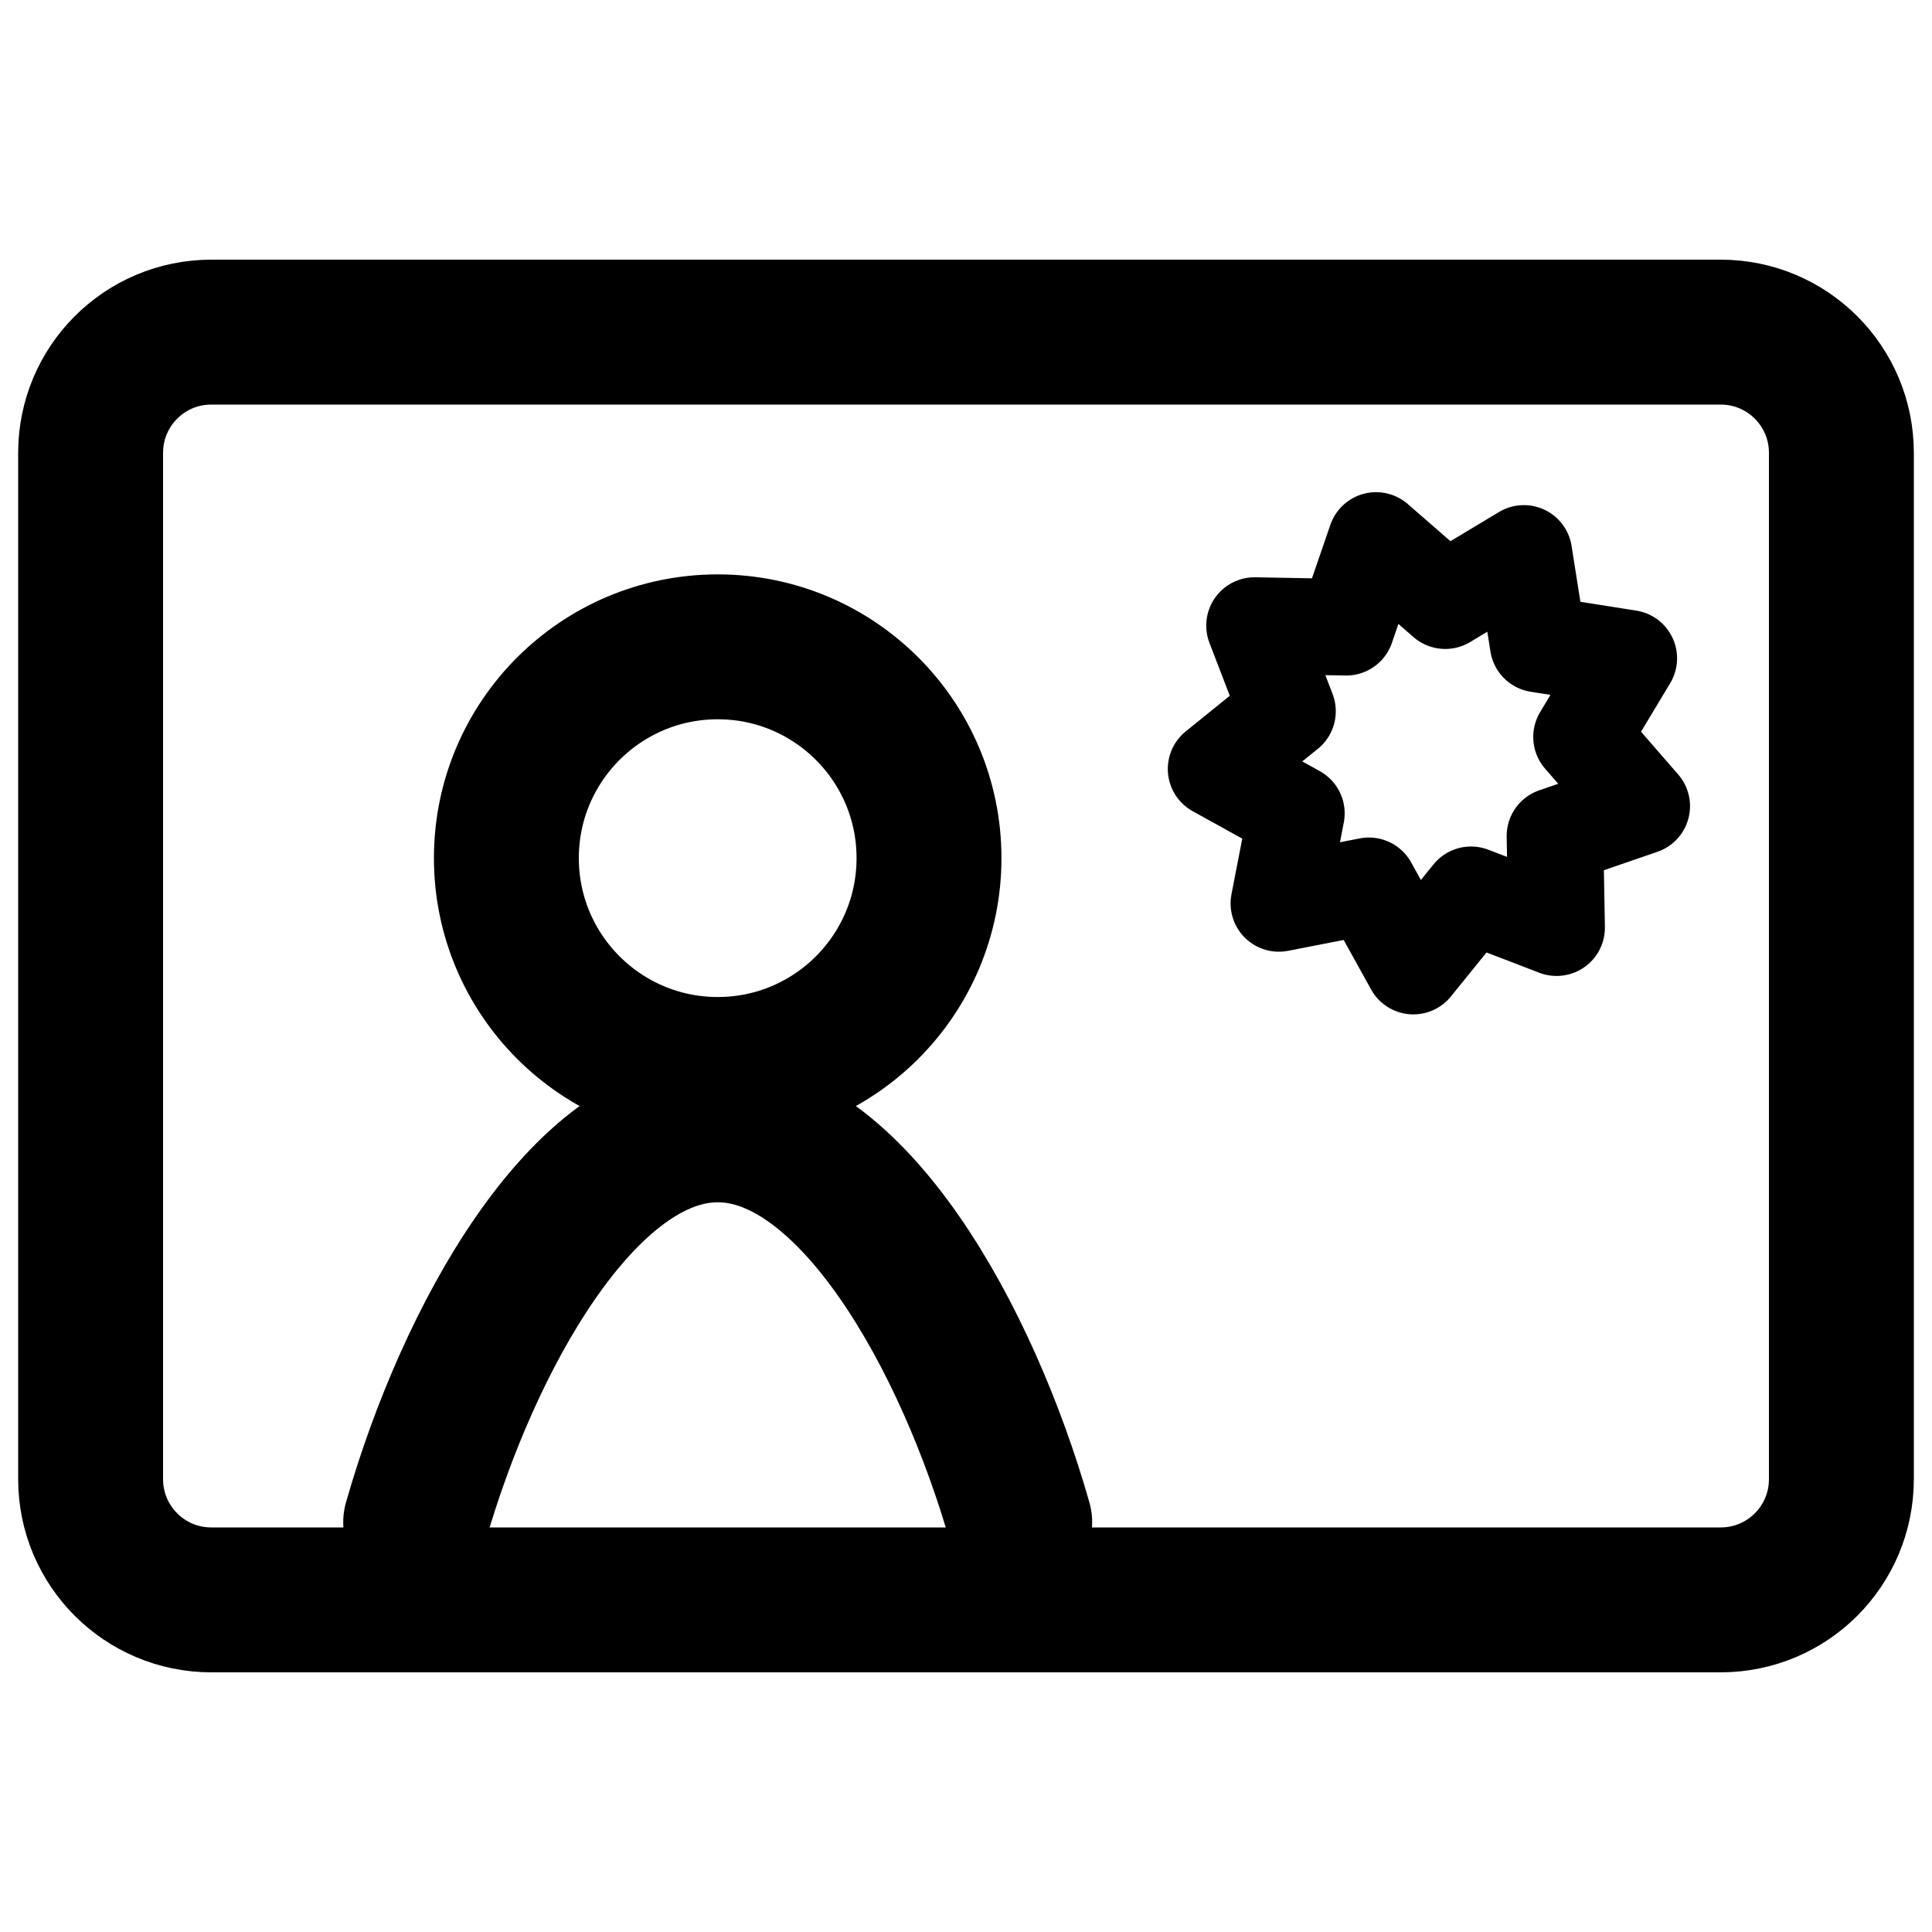
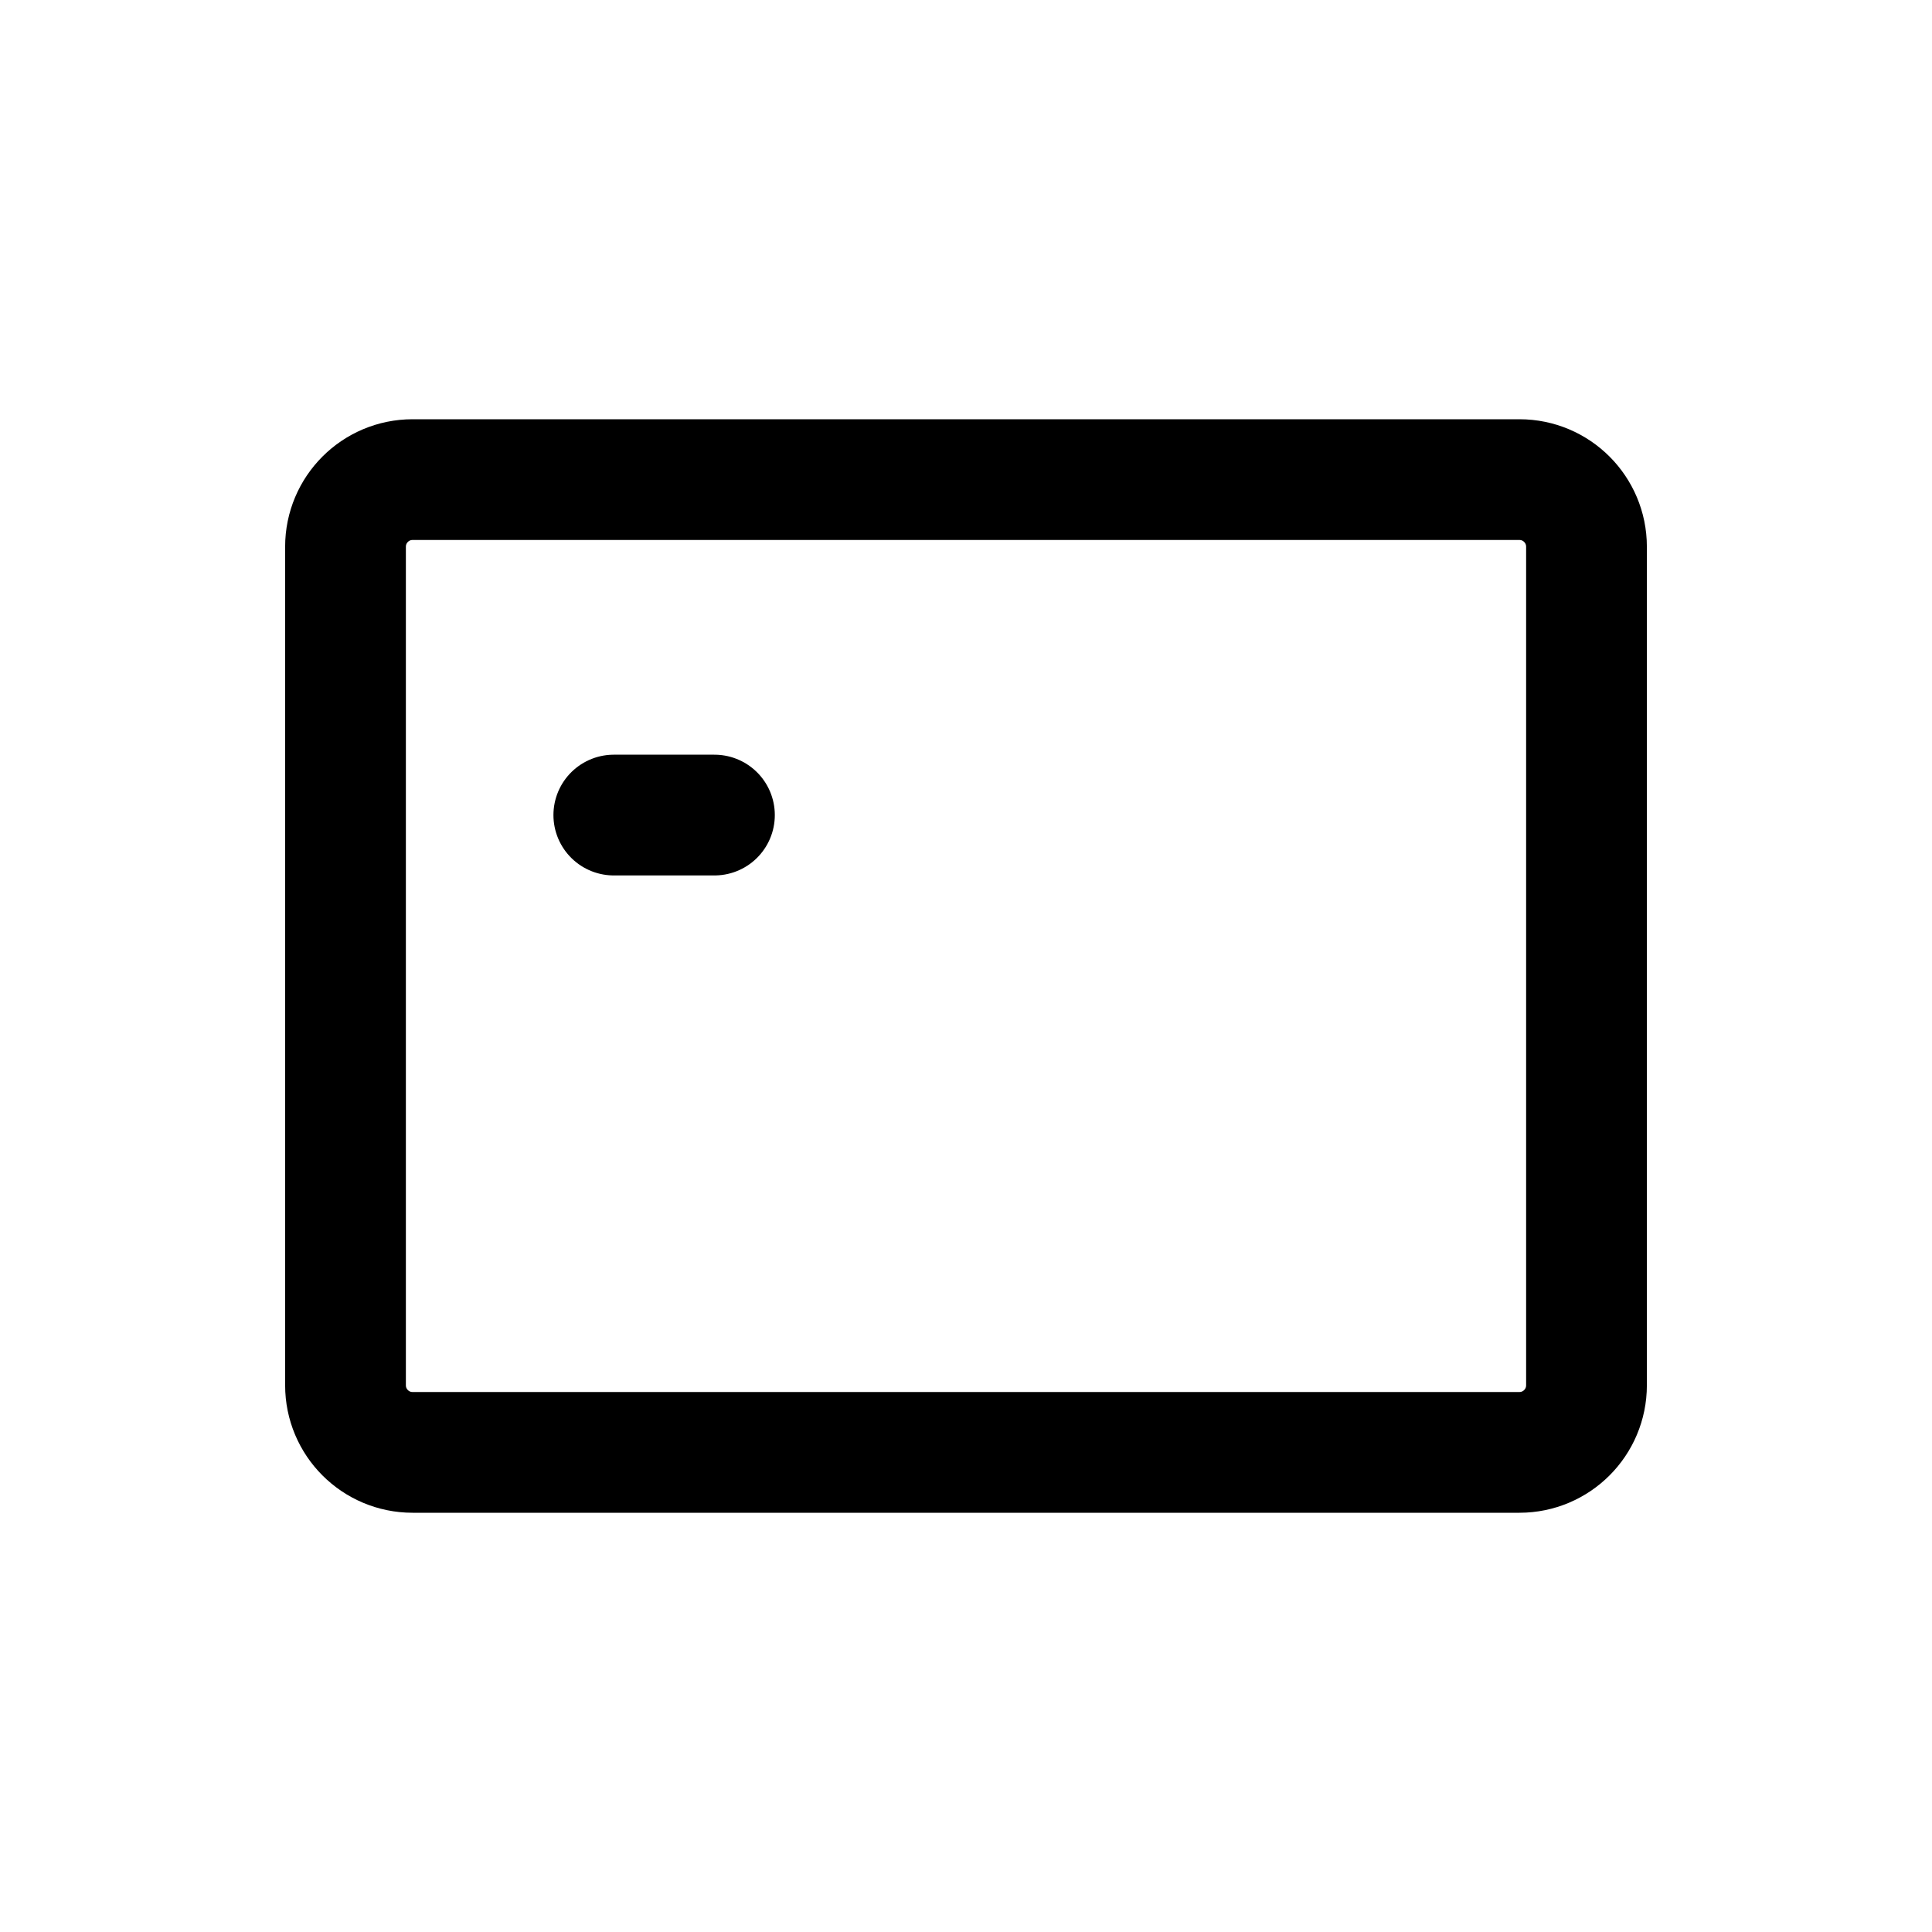
- <svg width="20" height="20" viewBox="0 0 20 20" fill="none">
-   <path d="M2.188 16.562H17.812C18.503 16.562 19.062 16.003 19.062 15.312V4.688C19.062 3.997 18.503 3.438 17.812 3.438H10H6.094H2.188C1.497 3.438 0.938 3.997 0.938 4.688V15.312C0.938 16.003 1.497 16.562 2.188 16.562Z" stroke="black" stroke-width="1.5" stroke-linecap="round" stroke-linejoin="round" />
-   <path d="M4.303 15.758C4.846 13.855 6.041 11.696 7.43 11.696C8.818 11.696 10.014 13.855 10.556 15.758M7.43 11.071C8.638 11.071 9.617 10.091 9.617 8.883C9.617 7.675 8.638 6.696 7.43 6.696C6.222 6.696 5.242 7.675 5.242 8.883C5.242 10.091 6.222 11.071 7.43 11.071Z" stroke="black" stroke-width="1.5" stroke-linecap="round" stroke-linejoin="round" />
-   <path d="M14.245 5.595L14.961 6.218L15.775 5.729L15.923 6.667L16.861 6.815L16.372 7.629L16.995 8.345L16.097 8.654L16.114 9.603L15.228 9.263L14.631 10.001L14.171 9.17L13.239 9.352L13.42 8.42L12.589 7.96L13.328 7.363L12.987 6.476L13.936 6.493L14.245 5.595Z" stroke="black" stroke-linejoin="round" />
+ <svg xmlns="http://www.w3.org/2000/svg" width="24" height="24" viewBox="0 0 24 24" fill="none">
+   <path d="M7.625 10.125H8.875M5.125 5.958H18.875C19.335 5.958 19.708 6.331 19.708 6.792V17.208C19.708 17.669 19.335 18.042 18.875 18.042H5.125C4.665 18.042 4.292 17.669 4.292 17.208V6.792C4.292 6.331 4.665 5.958 5.125 5.958Z" stroke="black" stroke-width="1.5" stroke-linecap="round" stroke-linejoin="round" />
</svg>
